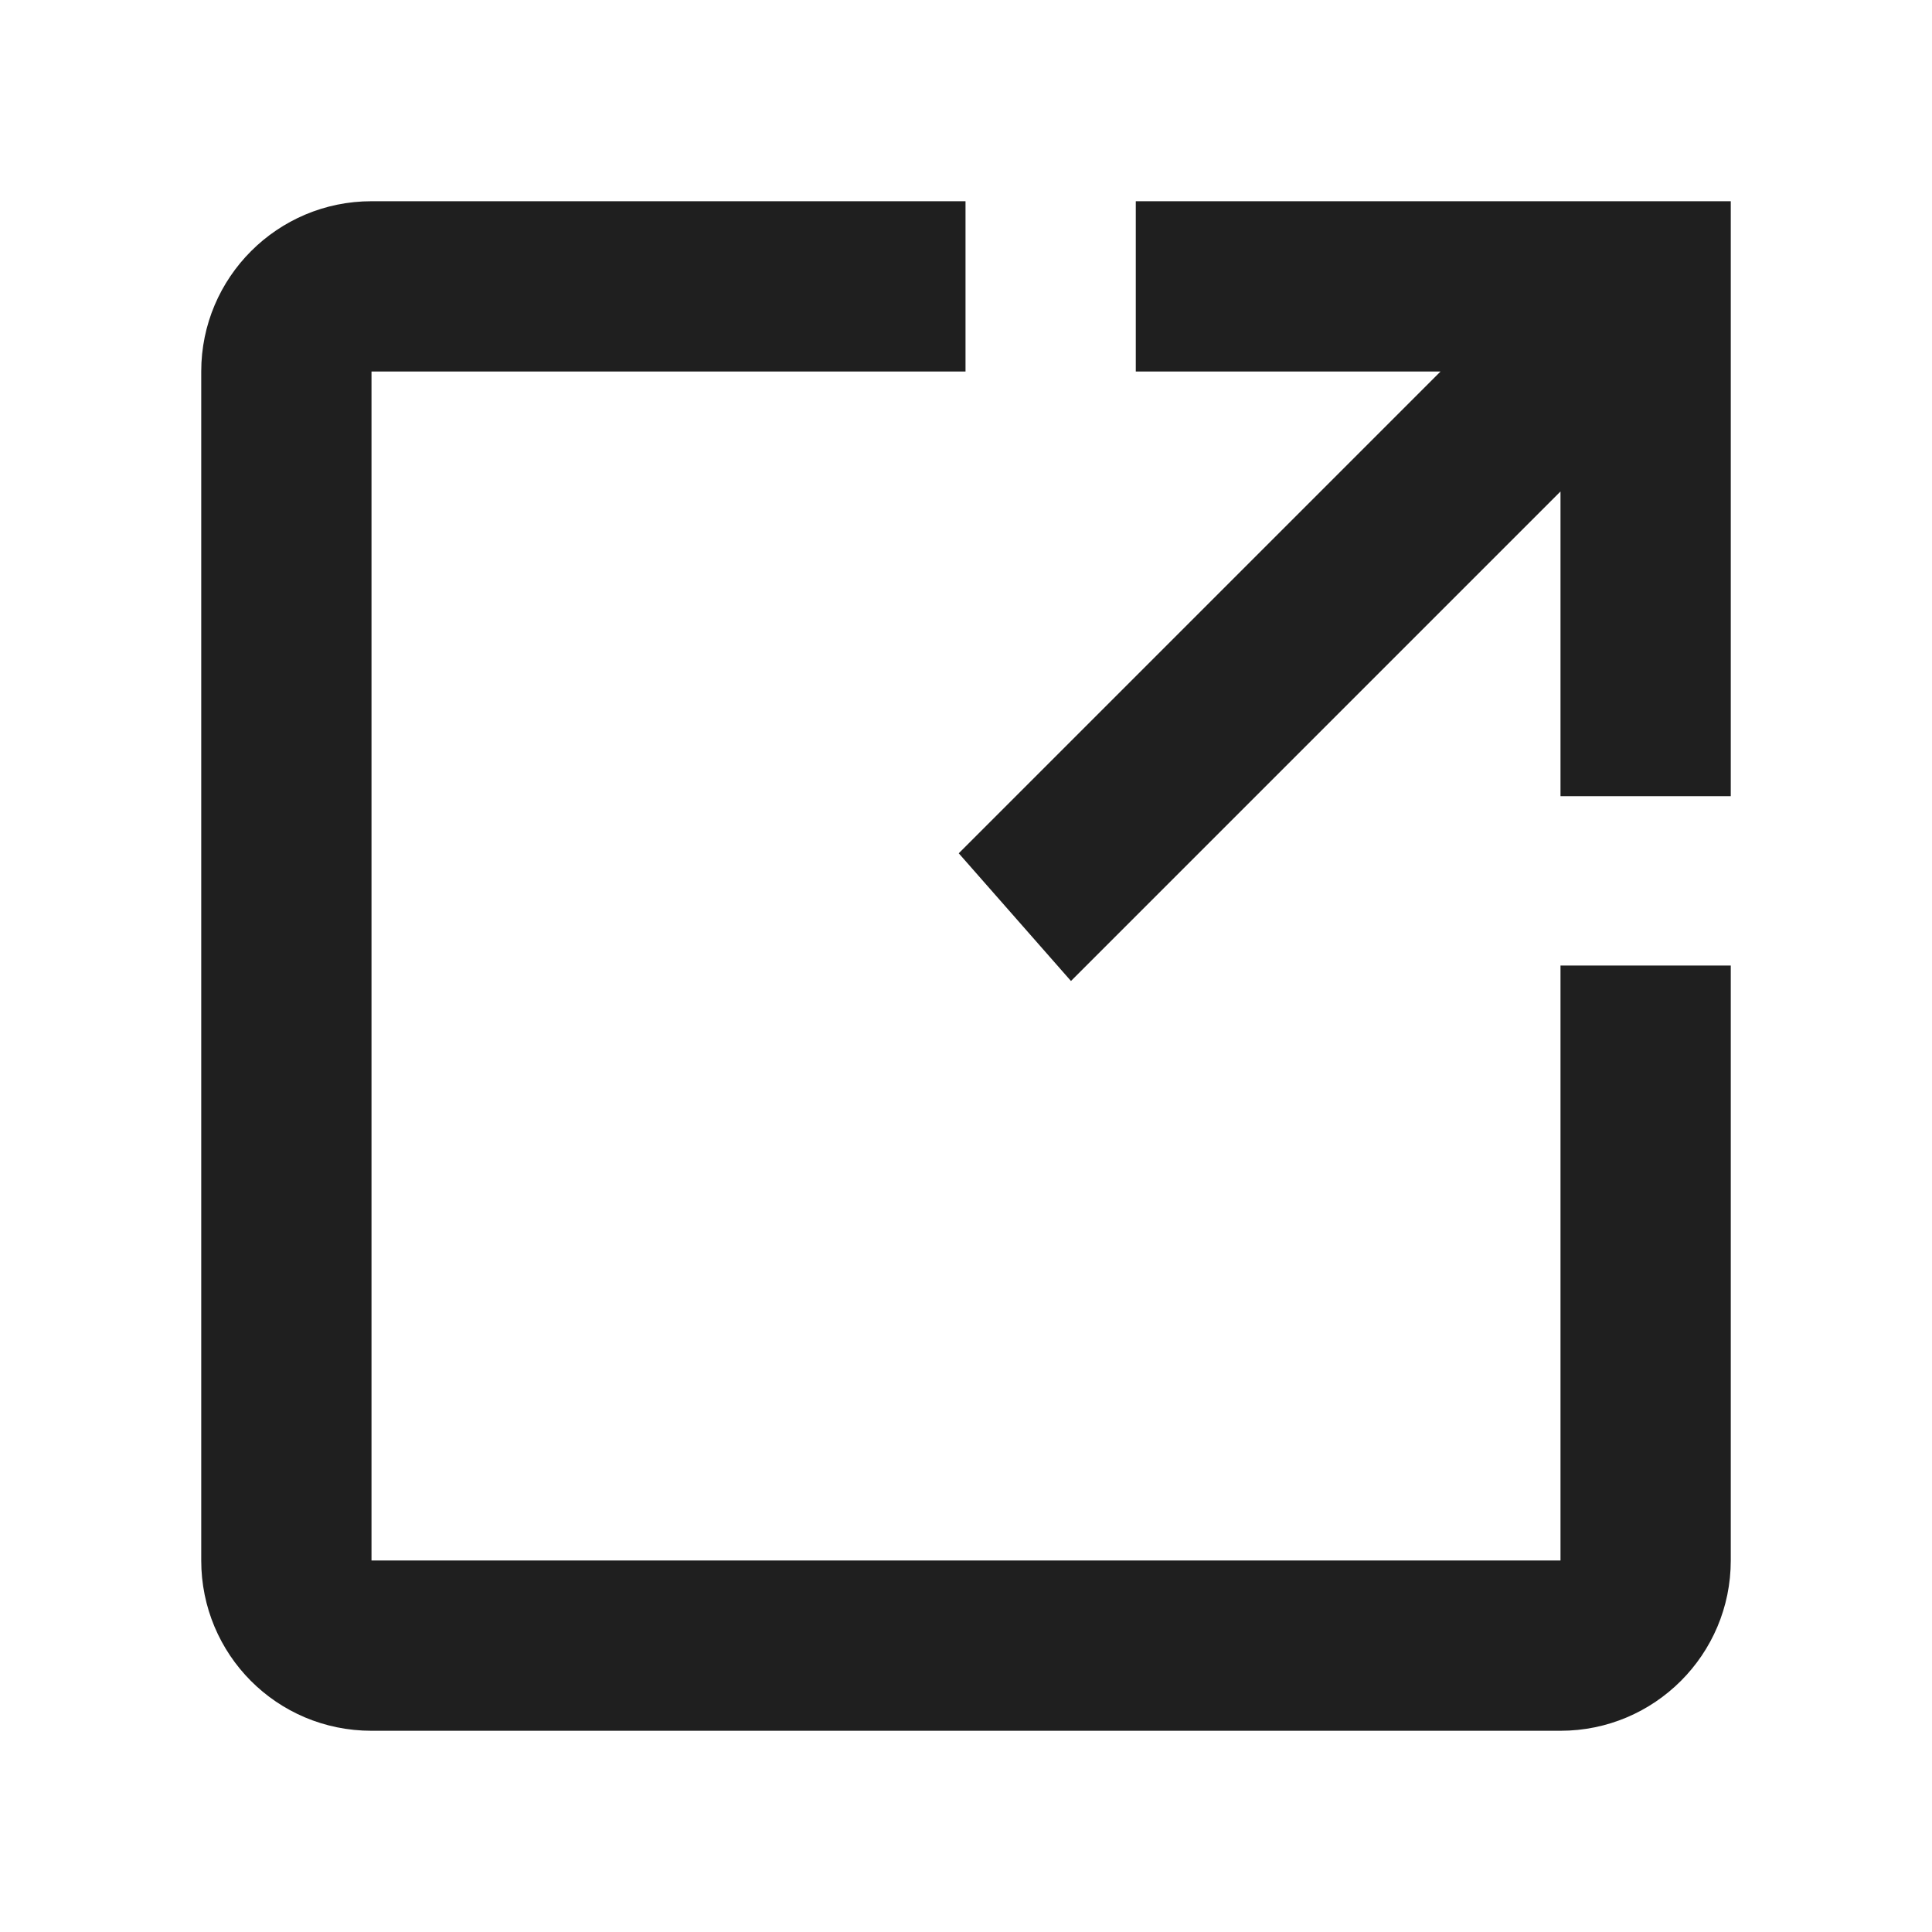
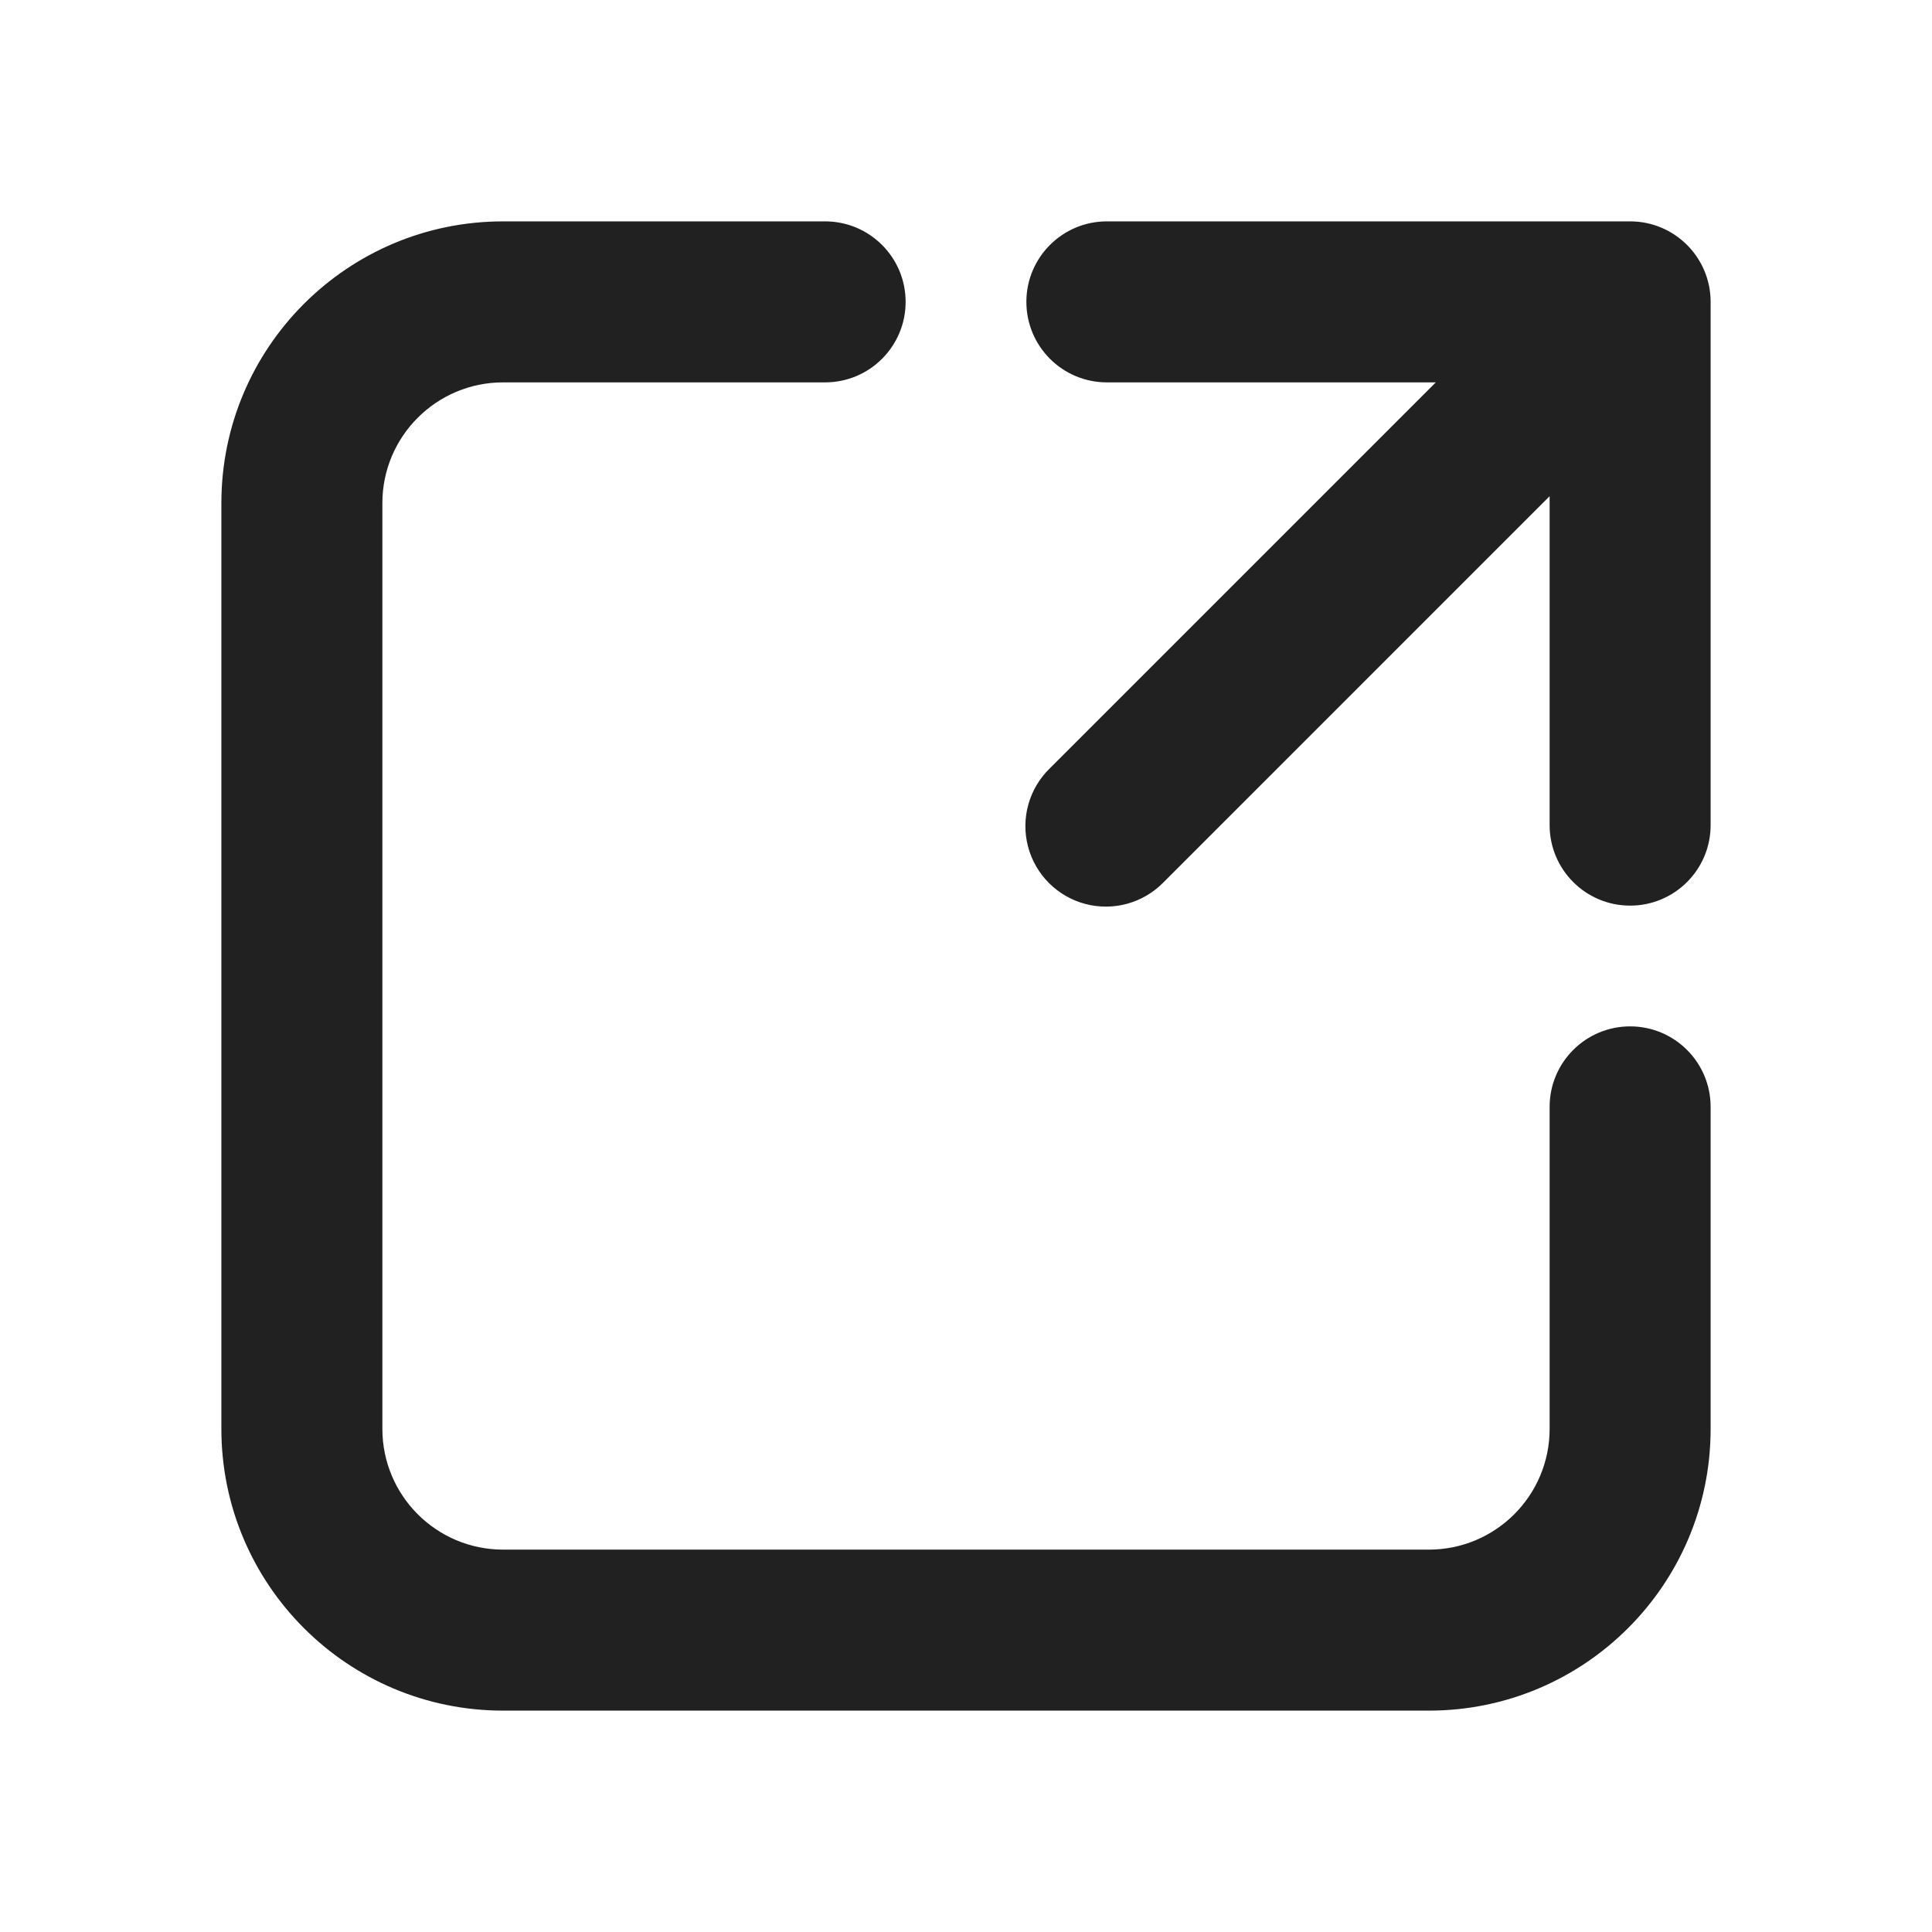
- <svg xmlns="http://www.w3.org/2000/svg" xml:space="preserve" width="48" height="48" style="shape-rendering:geometricPrecision;text-rendering:geometricPrecision;image-rendering:optimizeQuality;fill-rule:evenodd;clip-rule:evenodd" viewBox="0 0 1.997 1.997">
-   <defs>
-     <style>.fil1{fill:#1f1f1f;fill-rule:nonzero}</style>
-   </defs>
-   <g id="Layer_x0020_1">
-     <path d="M0 0h1.997v1.997H0z" style="fill:none" />
-     <path d="M1.174.208v.176h.315L.991.882l.116.132.506-.506v.315h.176V.208z" class="fil1" />
-     <path d="M1.613 1.613H.384V.384h.614V.208H.384a.176.176 0 0 0-.176.176v1.229c0 .097.078.176.176.176h1.229a.176.176 0 0 0 .176-.176V.998h-.176z" class="fil1" />
-   </g>
+ <svg xmlns="http://www.w3.org/2000/svg" width="24" height="24" fill="none" viewBox="0 0 24 24">
+   <path d="M6.25 4.75a1.5 1.5 0 0 0-1.5 1.5v11.5a1.5 1.5 0 0 0 1.5 1.5h11.5a1.5 1.5 0 0 0 1.5-1.5v-4a1 1 0 1 1 2 0v4a3.5 3.5 0 0 1-3.5 3.5H6.25a3.5 3.5 0 0 1-3.5-3.5V6.25a3.5 3.5 0 0 1 3.5-3.5h4a1 1 0 1 1 0 2h-4Zm6.5-1a1 1 0 0 1 1-1h6.5a1 1 0 0 1 1 1v6.5a1 1 0 1 1-2 0V6.164l-4.793 4.793a1 1 0 1 1-1.414-1.414l4.793-4.793H13.75a1 1 0 0 1-1-1Z" fill="#212121" />
</svg>
